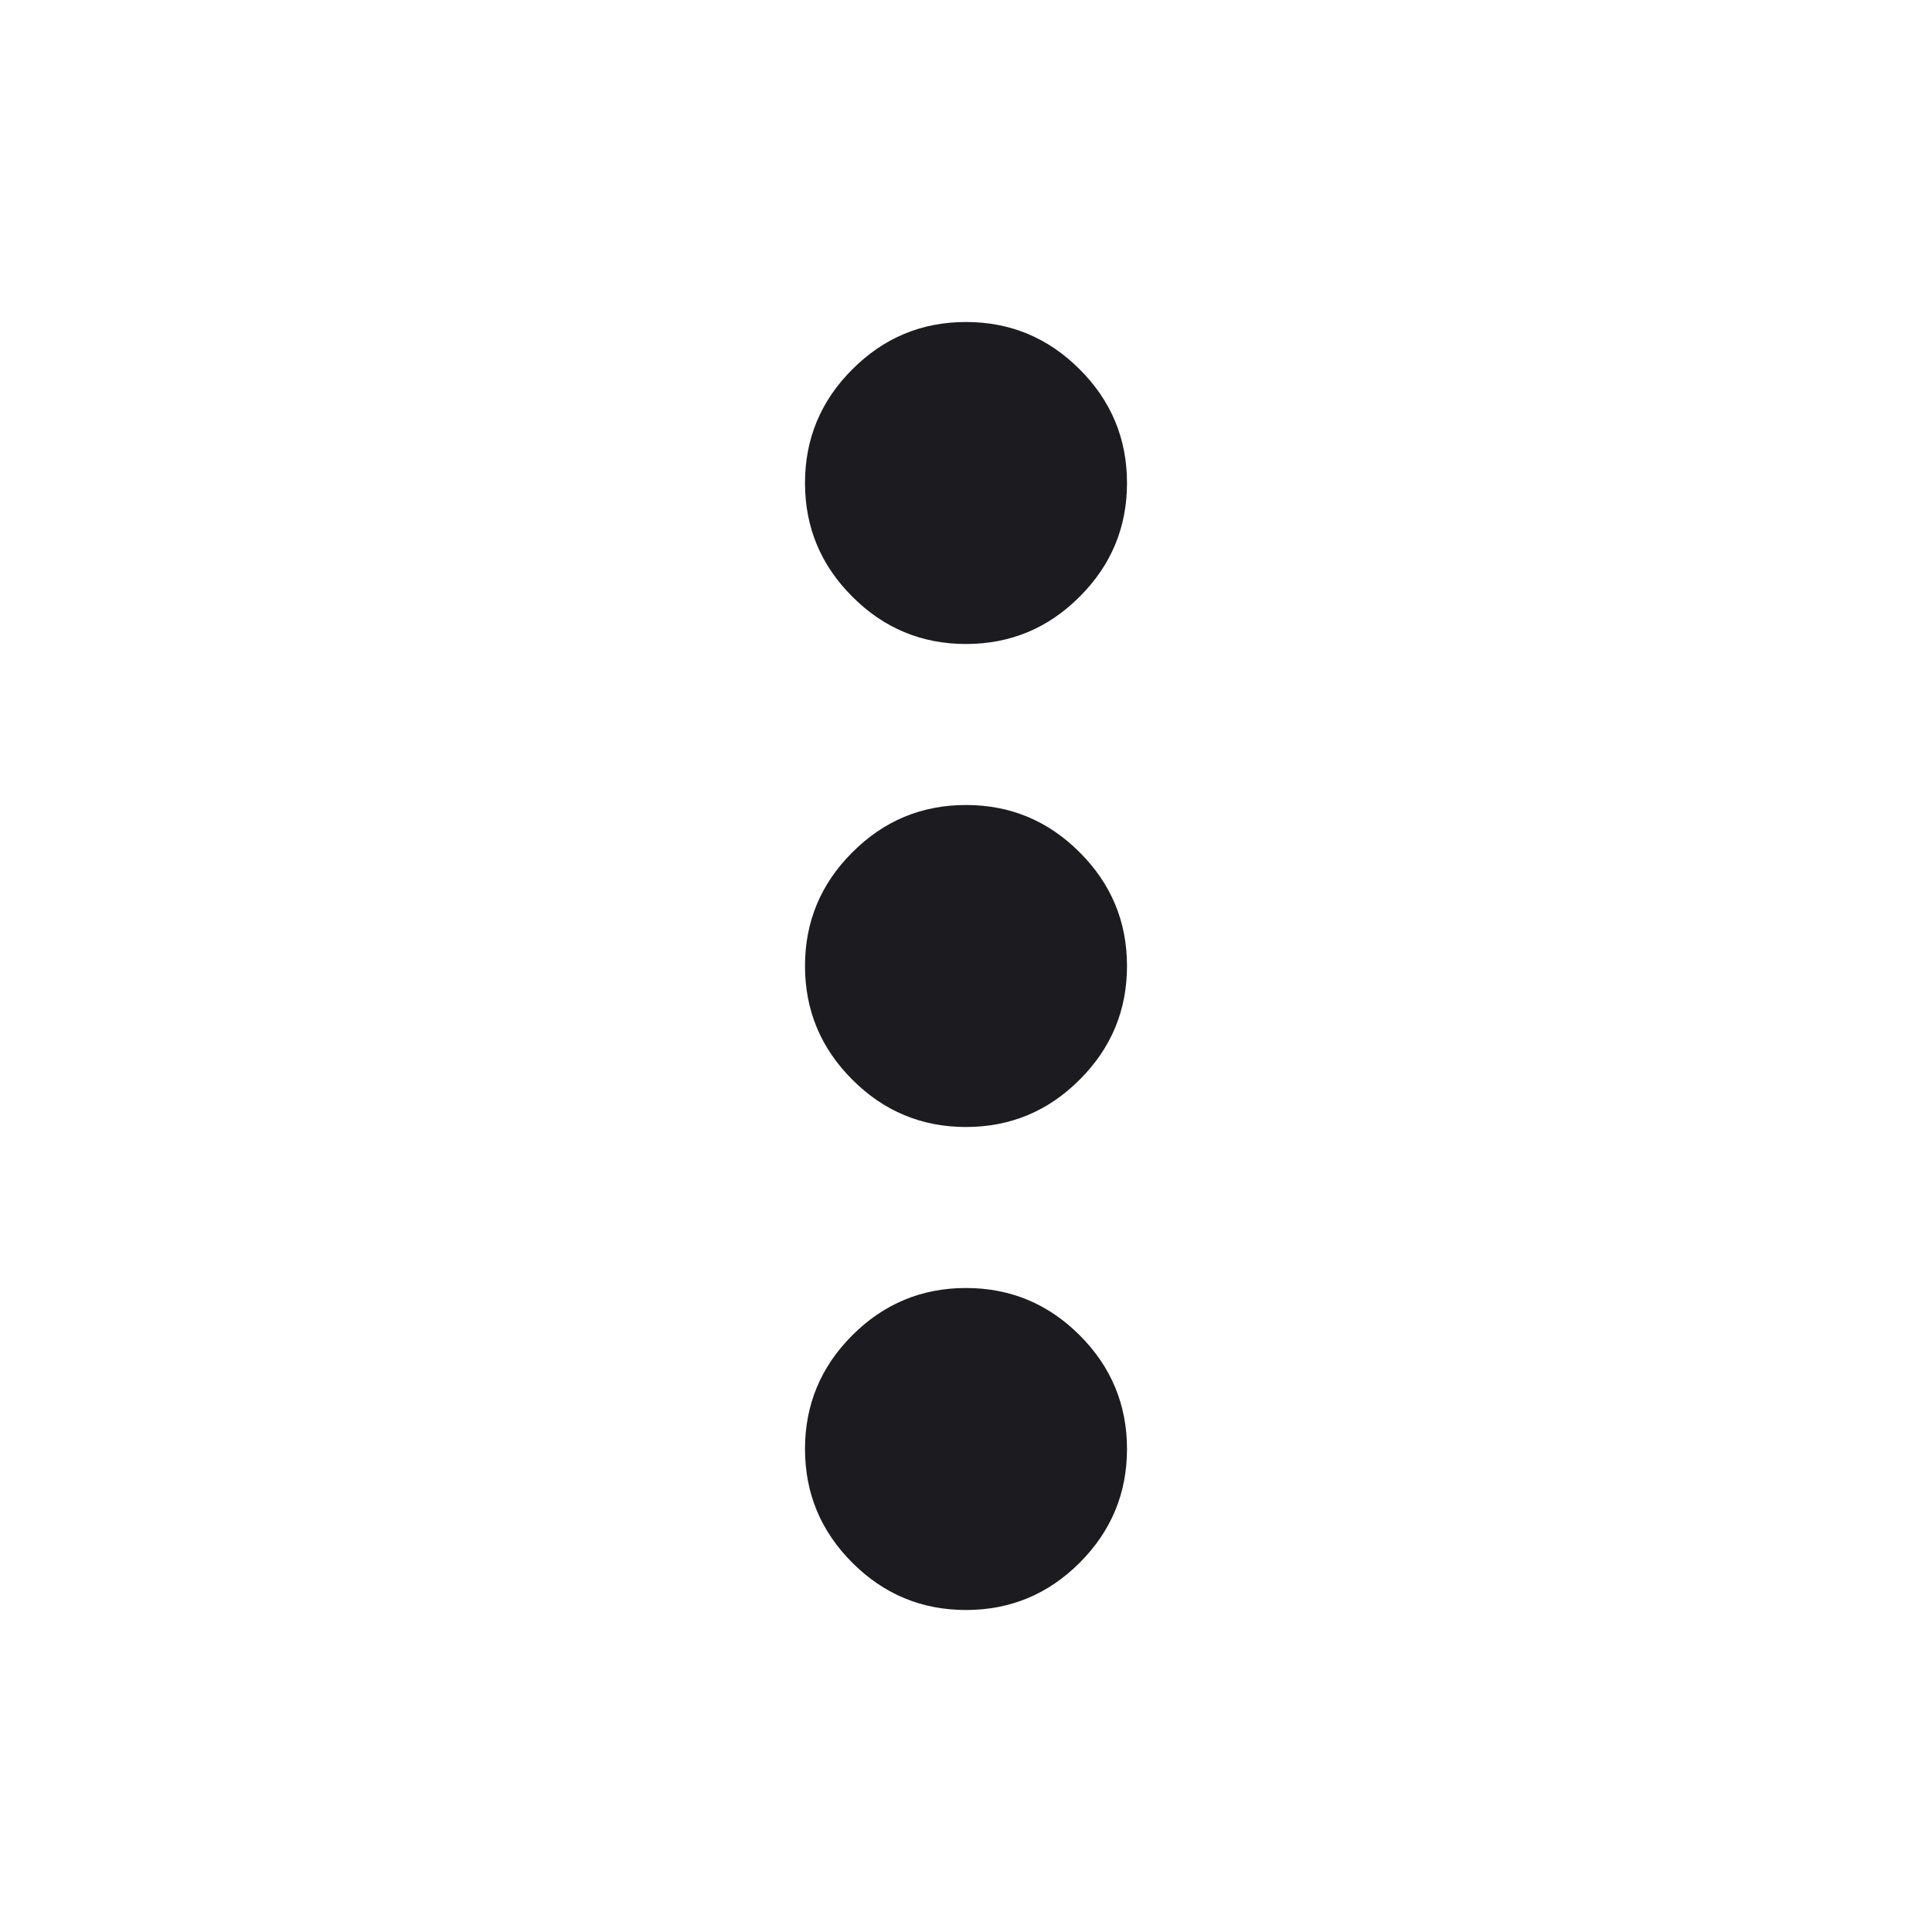
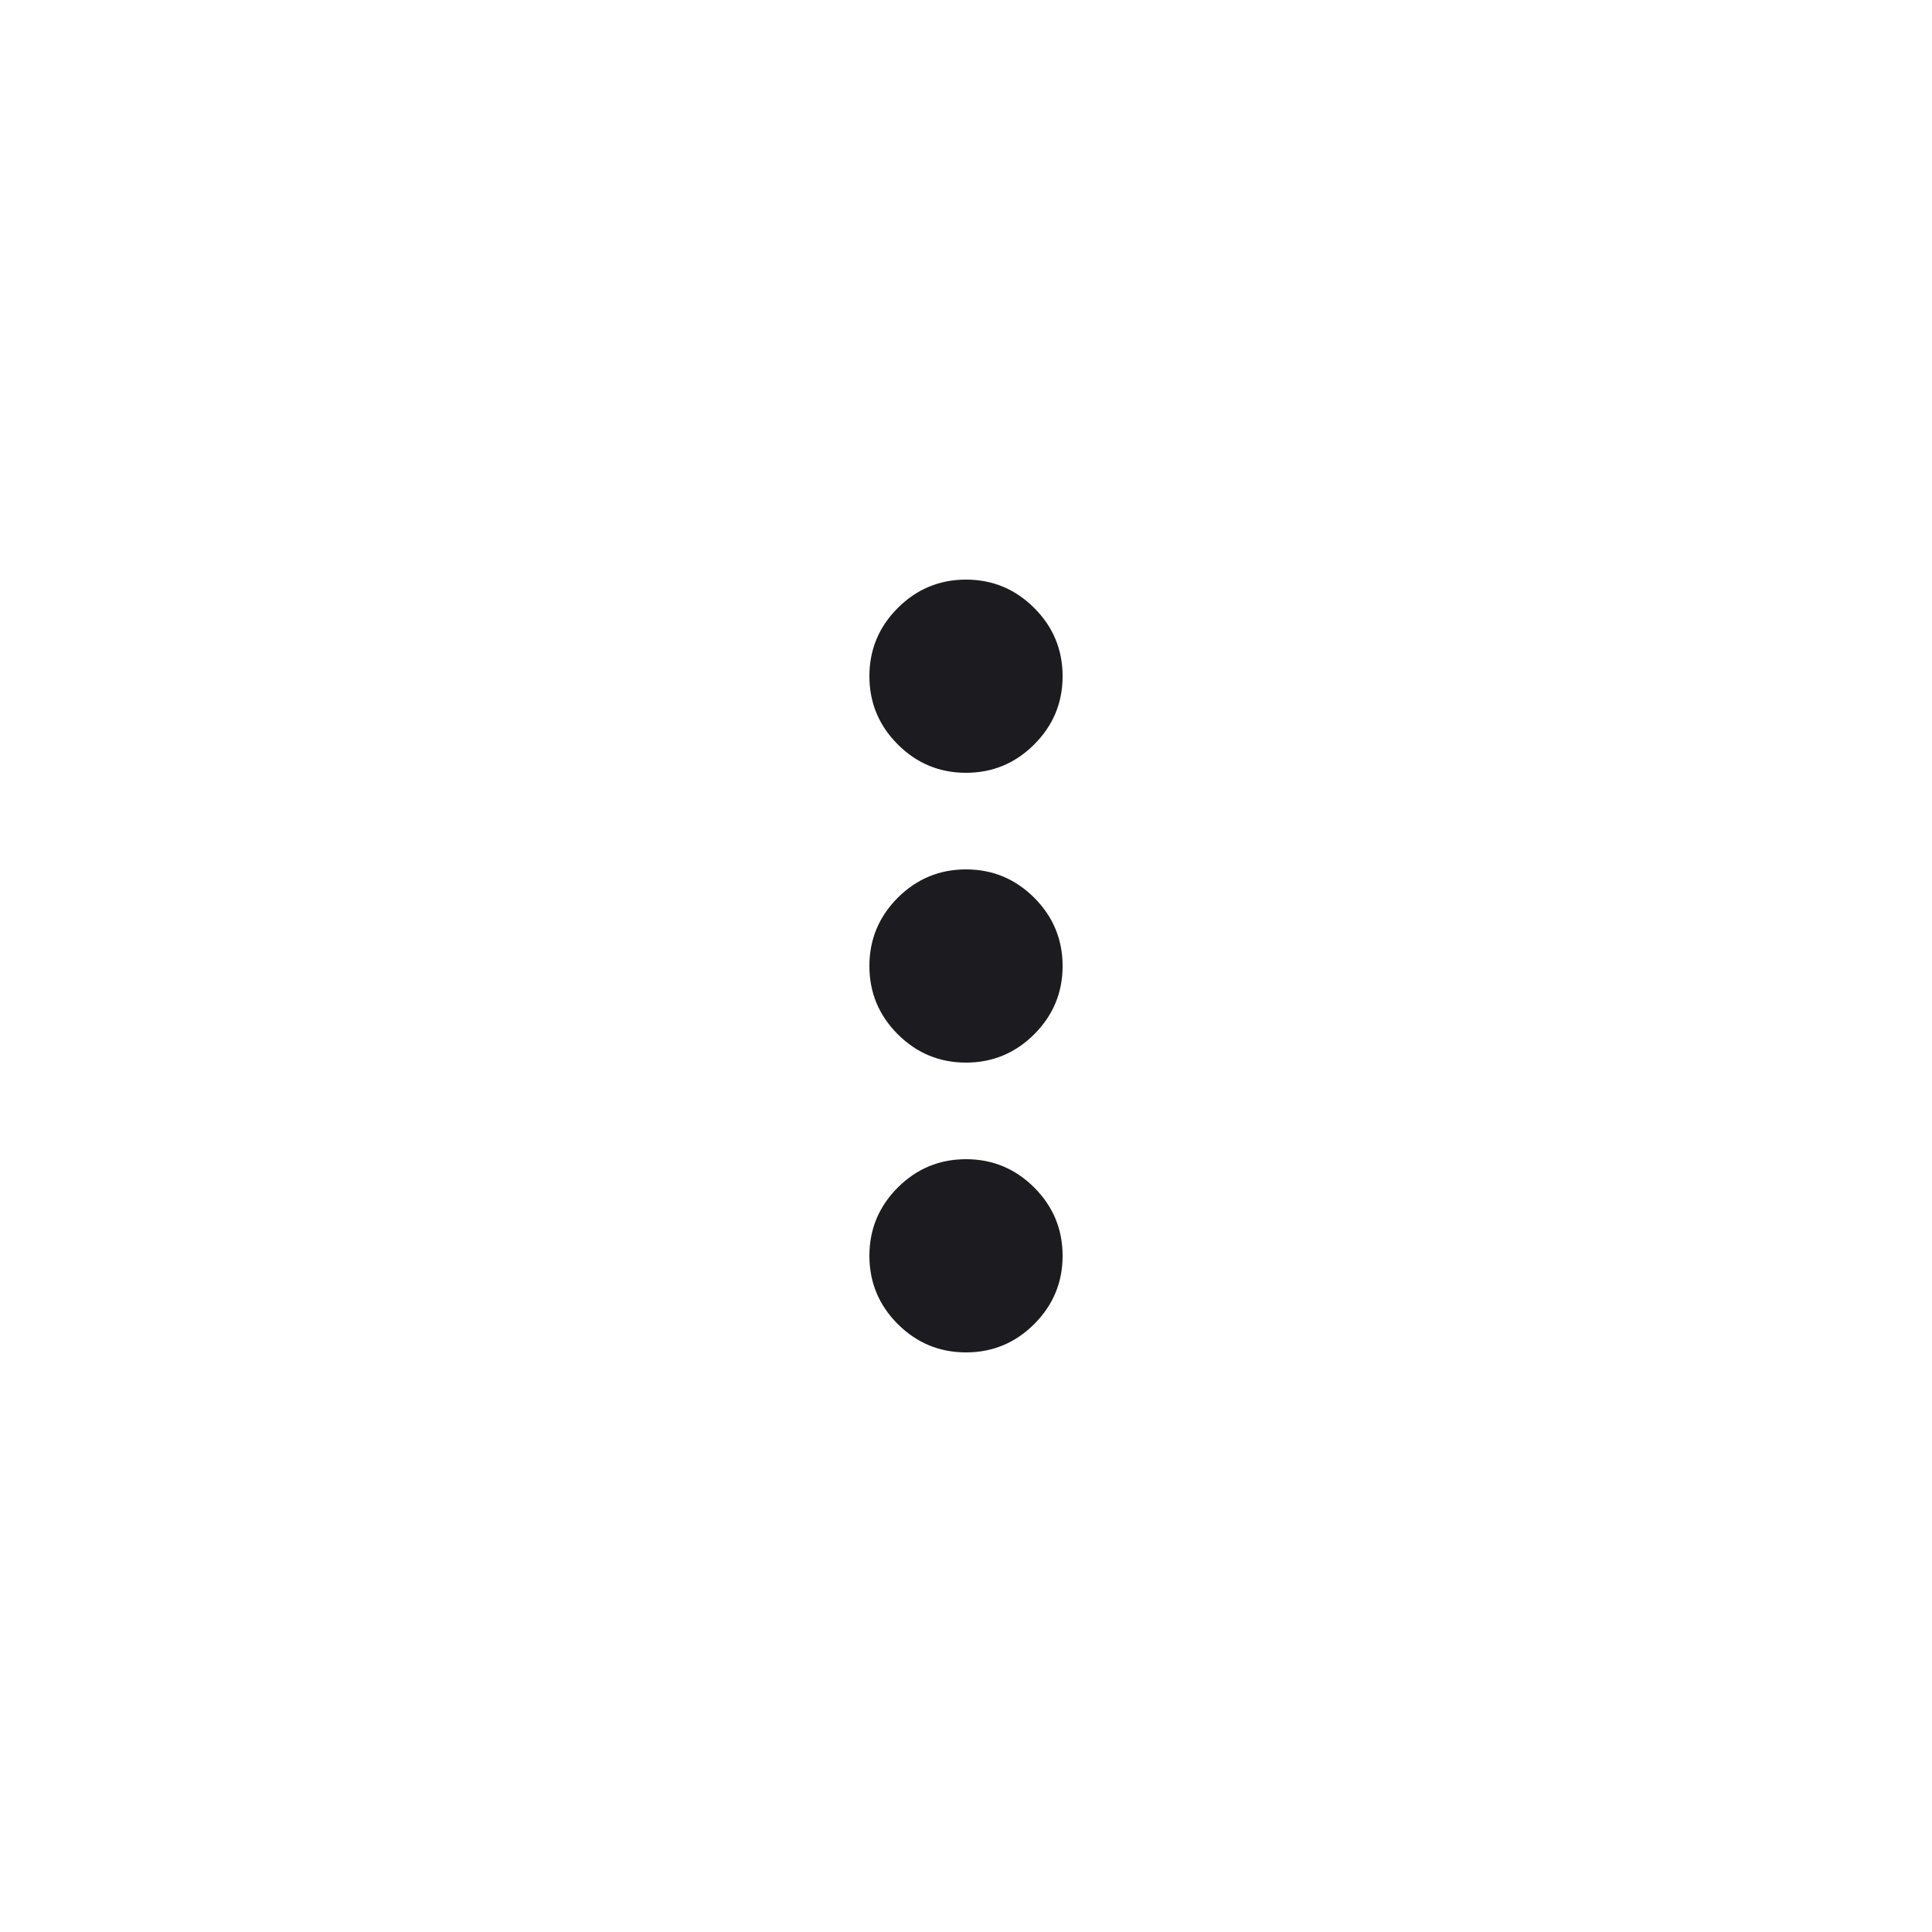
- <svg xmlns="http://www.w3.org/2000/svg" width="24" height="24" viewBox="0 0 24 24" fill="none">
-   <mask id="mask0_94602_17750" style="mask-type:alpha" maskUnits="userSpaceOnUse" x="0" y="0" width="24" height="24">
-     <rect width="24" height="24" fill="#D9D9D9" />
+ <svg xmlns="http://www.w3.org/2000/svg" width="40" height="40" viewBox="0 0 40 40" fill="none">
+   <mask id="mask0_96037_17639" style="mask-type:alpha" maskUnits="userSpaceOnUse" x="8" y="8" width="24" height="24">
+     <rect x="8" y="8" width="24" height="24" fill="#D9D9D9" />
  </mask>
-   <g mask="url(#mask0_94602_17750)">
-     <path d="M12 20C11.45 20 10.979 19.804 10.588 19.413C10.196 19.021 10 18.55 10 18C10 17.45 10.196 16.979 10.588 16.587C10.979 16.196 11.45 16 12 16C12.55 16 13.021 16.196 13.412 16.587C13.804 16.979 14 17.45 14 18C14 18.55 13.804 19.021 13.412 19.413C13.021 19.804 12.55 20 12 20ZM12 14C11.45 14 10.979 13.804 10.588 13.412C10.196 13.021 10 12.55 10 12C10 11.45 10.196 10.979 10.588 10.588C10.979 10.196 11.45 10 12 10C12.55 10 13.021 10.196 13.412 10.588C13.804 10.979 14 11.45 14 12C14 12.55 13.804 13.021 13.412 13.412C13.021 13.804 12.55 14 12 14ZM12 8C11.45 8 10.979 7.804 10.588 7.412C10.196 7.021 10 6.55 10 6C10 5.45 10.196 4.979 10.588 4.588C10.979 4.196 11.45 4 12 4C12.55 4 13.021 4.196 13.412 4.588C13.804 4.979 14 5.45 14 6C14 6.55 13.804 7.021 13.412 7.412C13.021 7.804 12.55 8 12 8Z" fill="#1C1B1F" />
+   <g mask="url(#mask0_96037_17639)">
+     <path d="M20 28C19.45 28 18.979 27.804 18.587 27.413C18.196 27.021 18 26.55 18 26C18 25.45 18.196 24.979 18.587 24.587C18.979 24.196 19.45 24 20 24C20.55 24 21.021 24.196 21.413 24.587C21.804 24.979 22 25.45 22 26C22 26.55 21.804 27.021 21.413 27.413C21.021 27.804 20.55 28 20 28ZM20 22C19.45 22 18.979 21.804 18.587 21.413C18.196 21.021 18 20.55 18 20C18 19.45 18.196 18.979 18.587 18.587C18.979 18.196 19.45 18 20 18C20.55 18 21.021 18.196 21.413 18.587C21.804 18.979 22 19.45 22 20C22 20.55 21.804 21.021 21.413 21.413C21.021 21.804 20.55 22 20 22ZM20 16C19.45 16 18.979 15.804 18.587 15.412C18.196 15.021 18 14.55 18 14C18 13.45 18.196 12.979 18.587 12.588C18.979 12.196 19.45 12 20 12C20.55 12 21.021 12.196 21.413 12.588C21.804 12.979 22 13.45 22 14C22 14.55 21.804 15.021 21.413 15.412C21.021 15.804 20.55 16 20 16Z" fill="#1C1B1F" />
  </g>
</svg>
